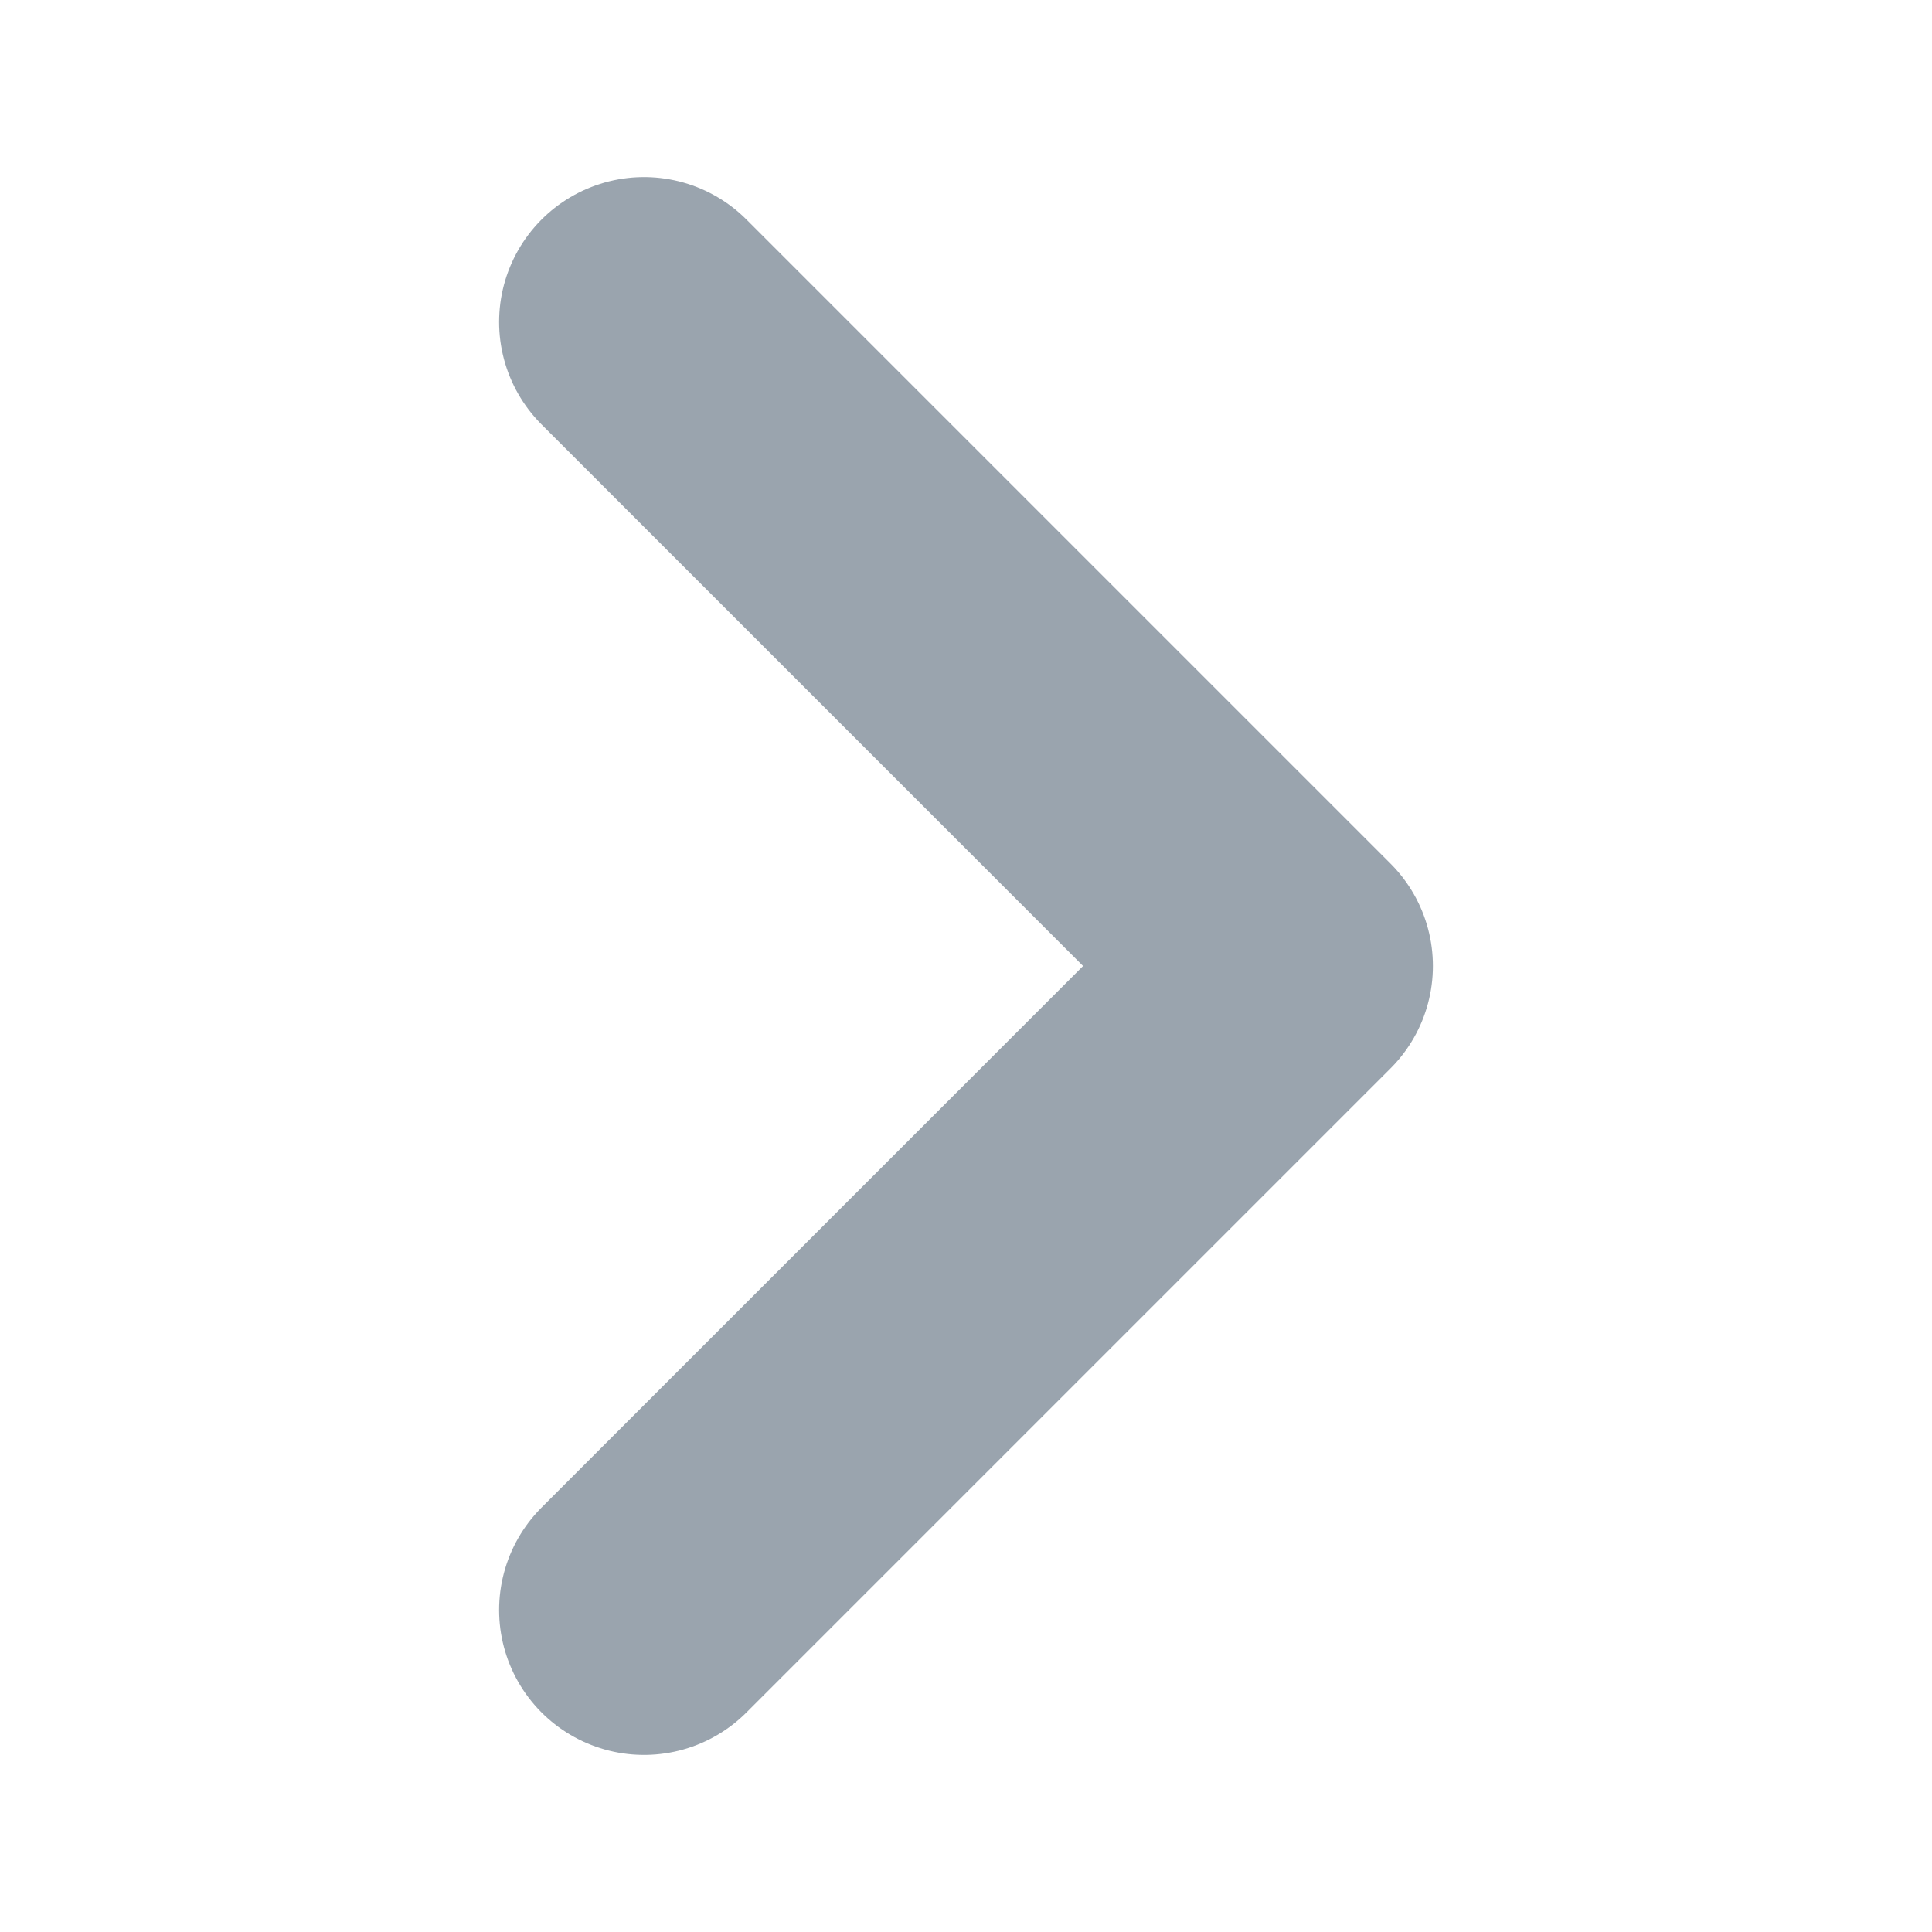
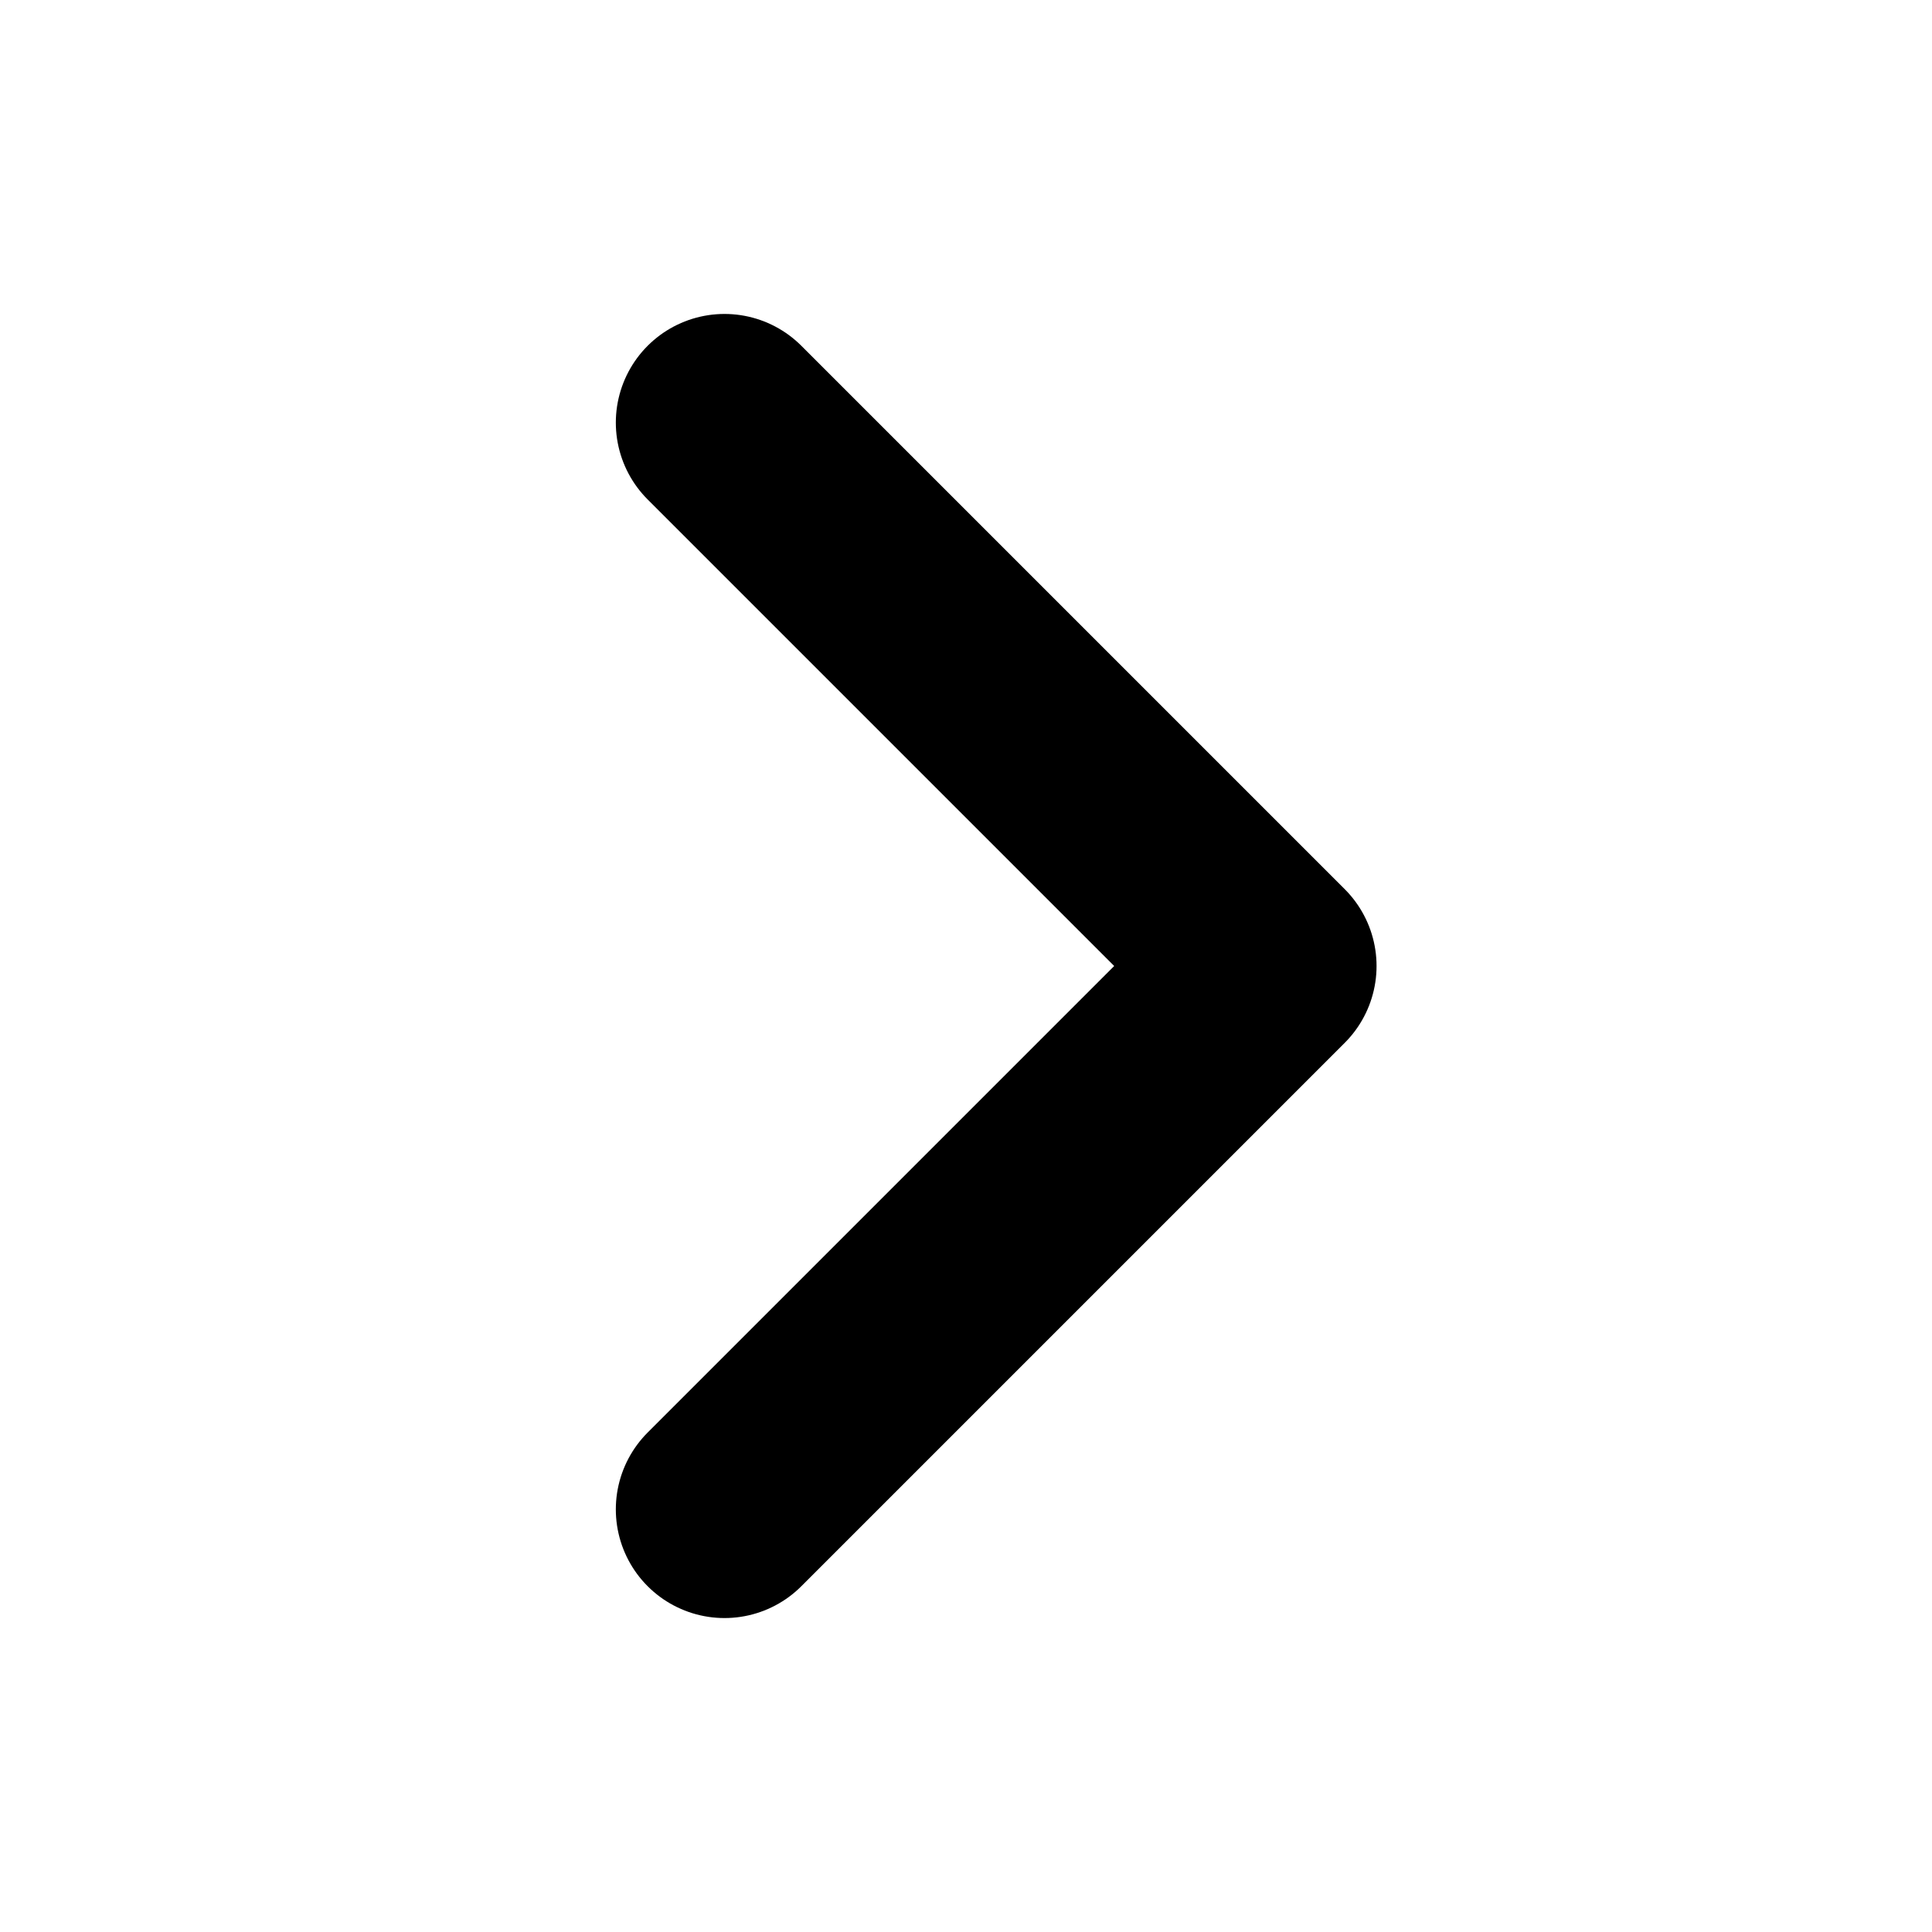
- <svg xmlns="http://www.w3.org/2000/svg" width="12" height="12" viewBox="0 0 12 12">
-   <path d="M4 2l4 4-4 4" fill="none" stroke="#9AA4AE" stroke-width="1.8" stroke-linecap="round" stroke-linejoin="round" />
+ <svg xmlns="http://www.w3.org/2000/svg" width="16" height="16" viewBox="0 0 16 16">
+   <path d="M6 3.5l4.5 4.5L6 12.5" fill="none" stroke="currentColor" stroke-width="1.8" stroke-linecap="round" stroke-linejoin="round" />
</svg>
